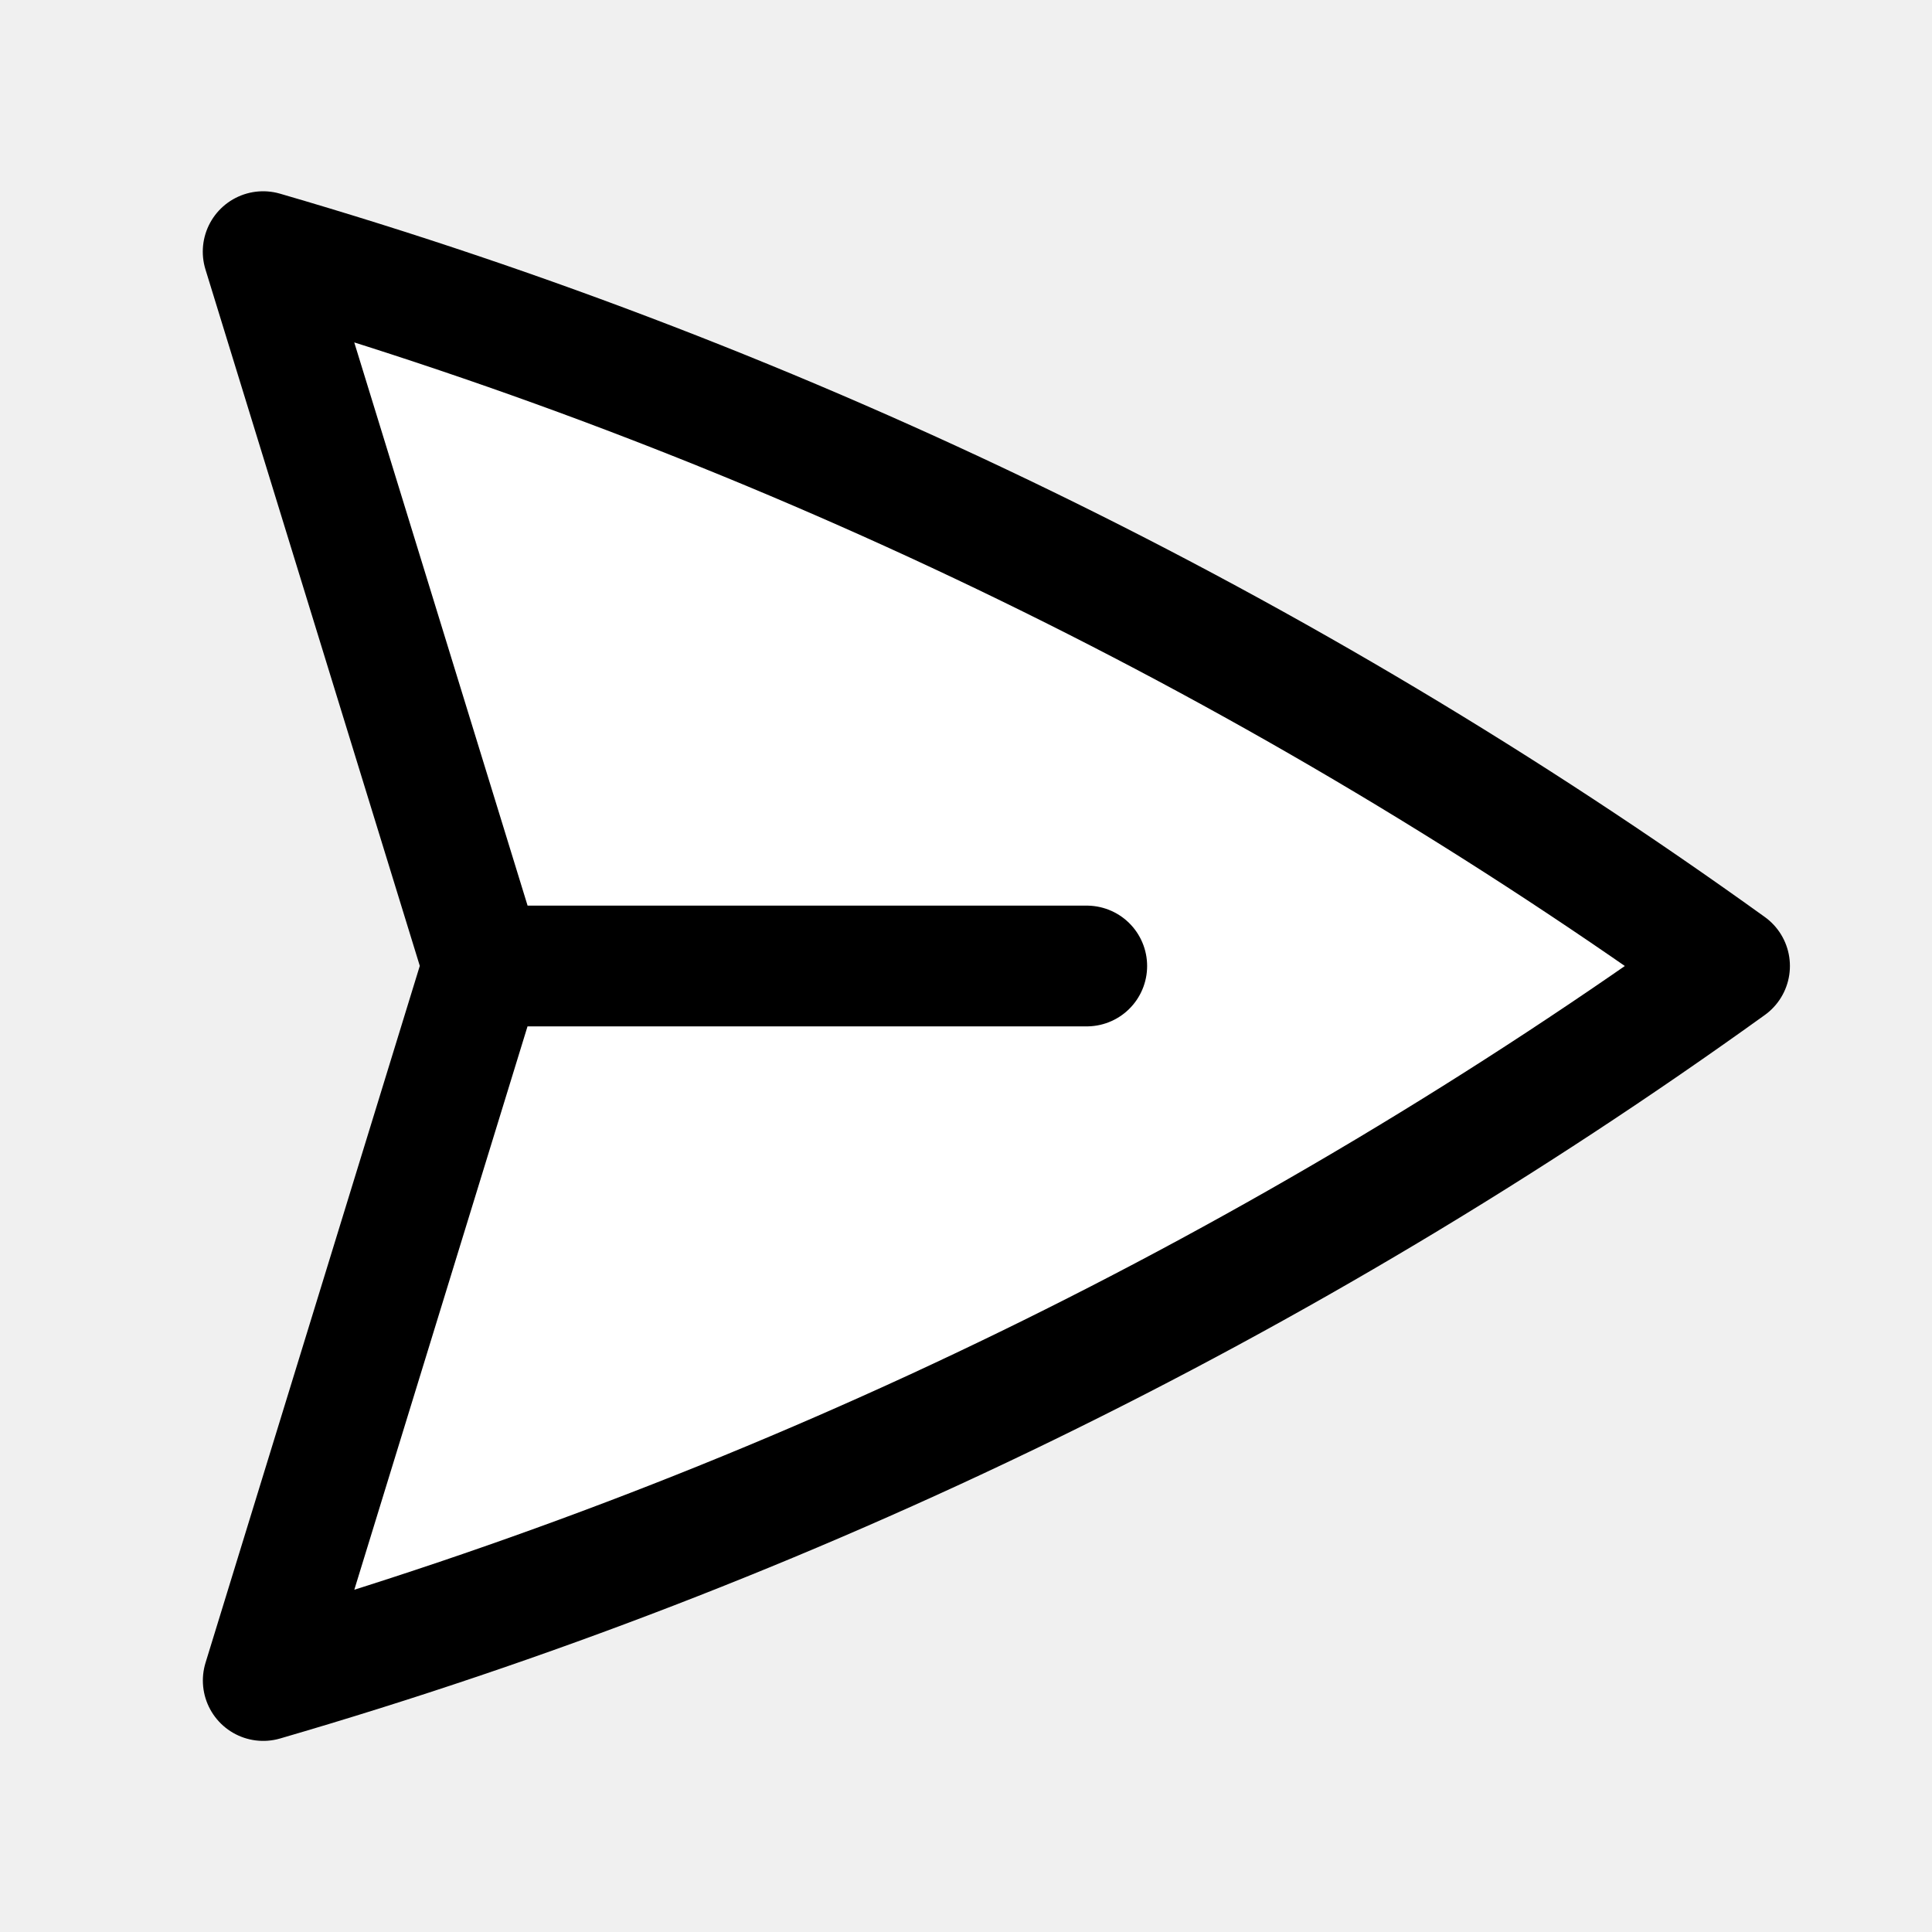
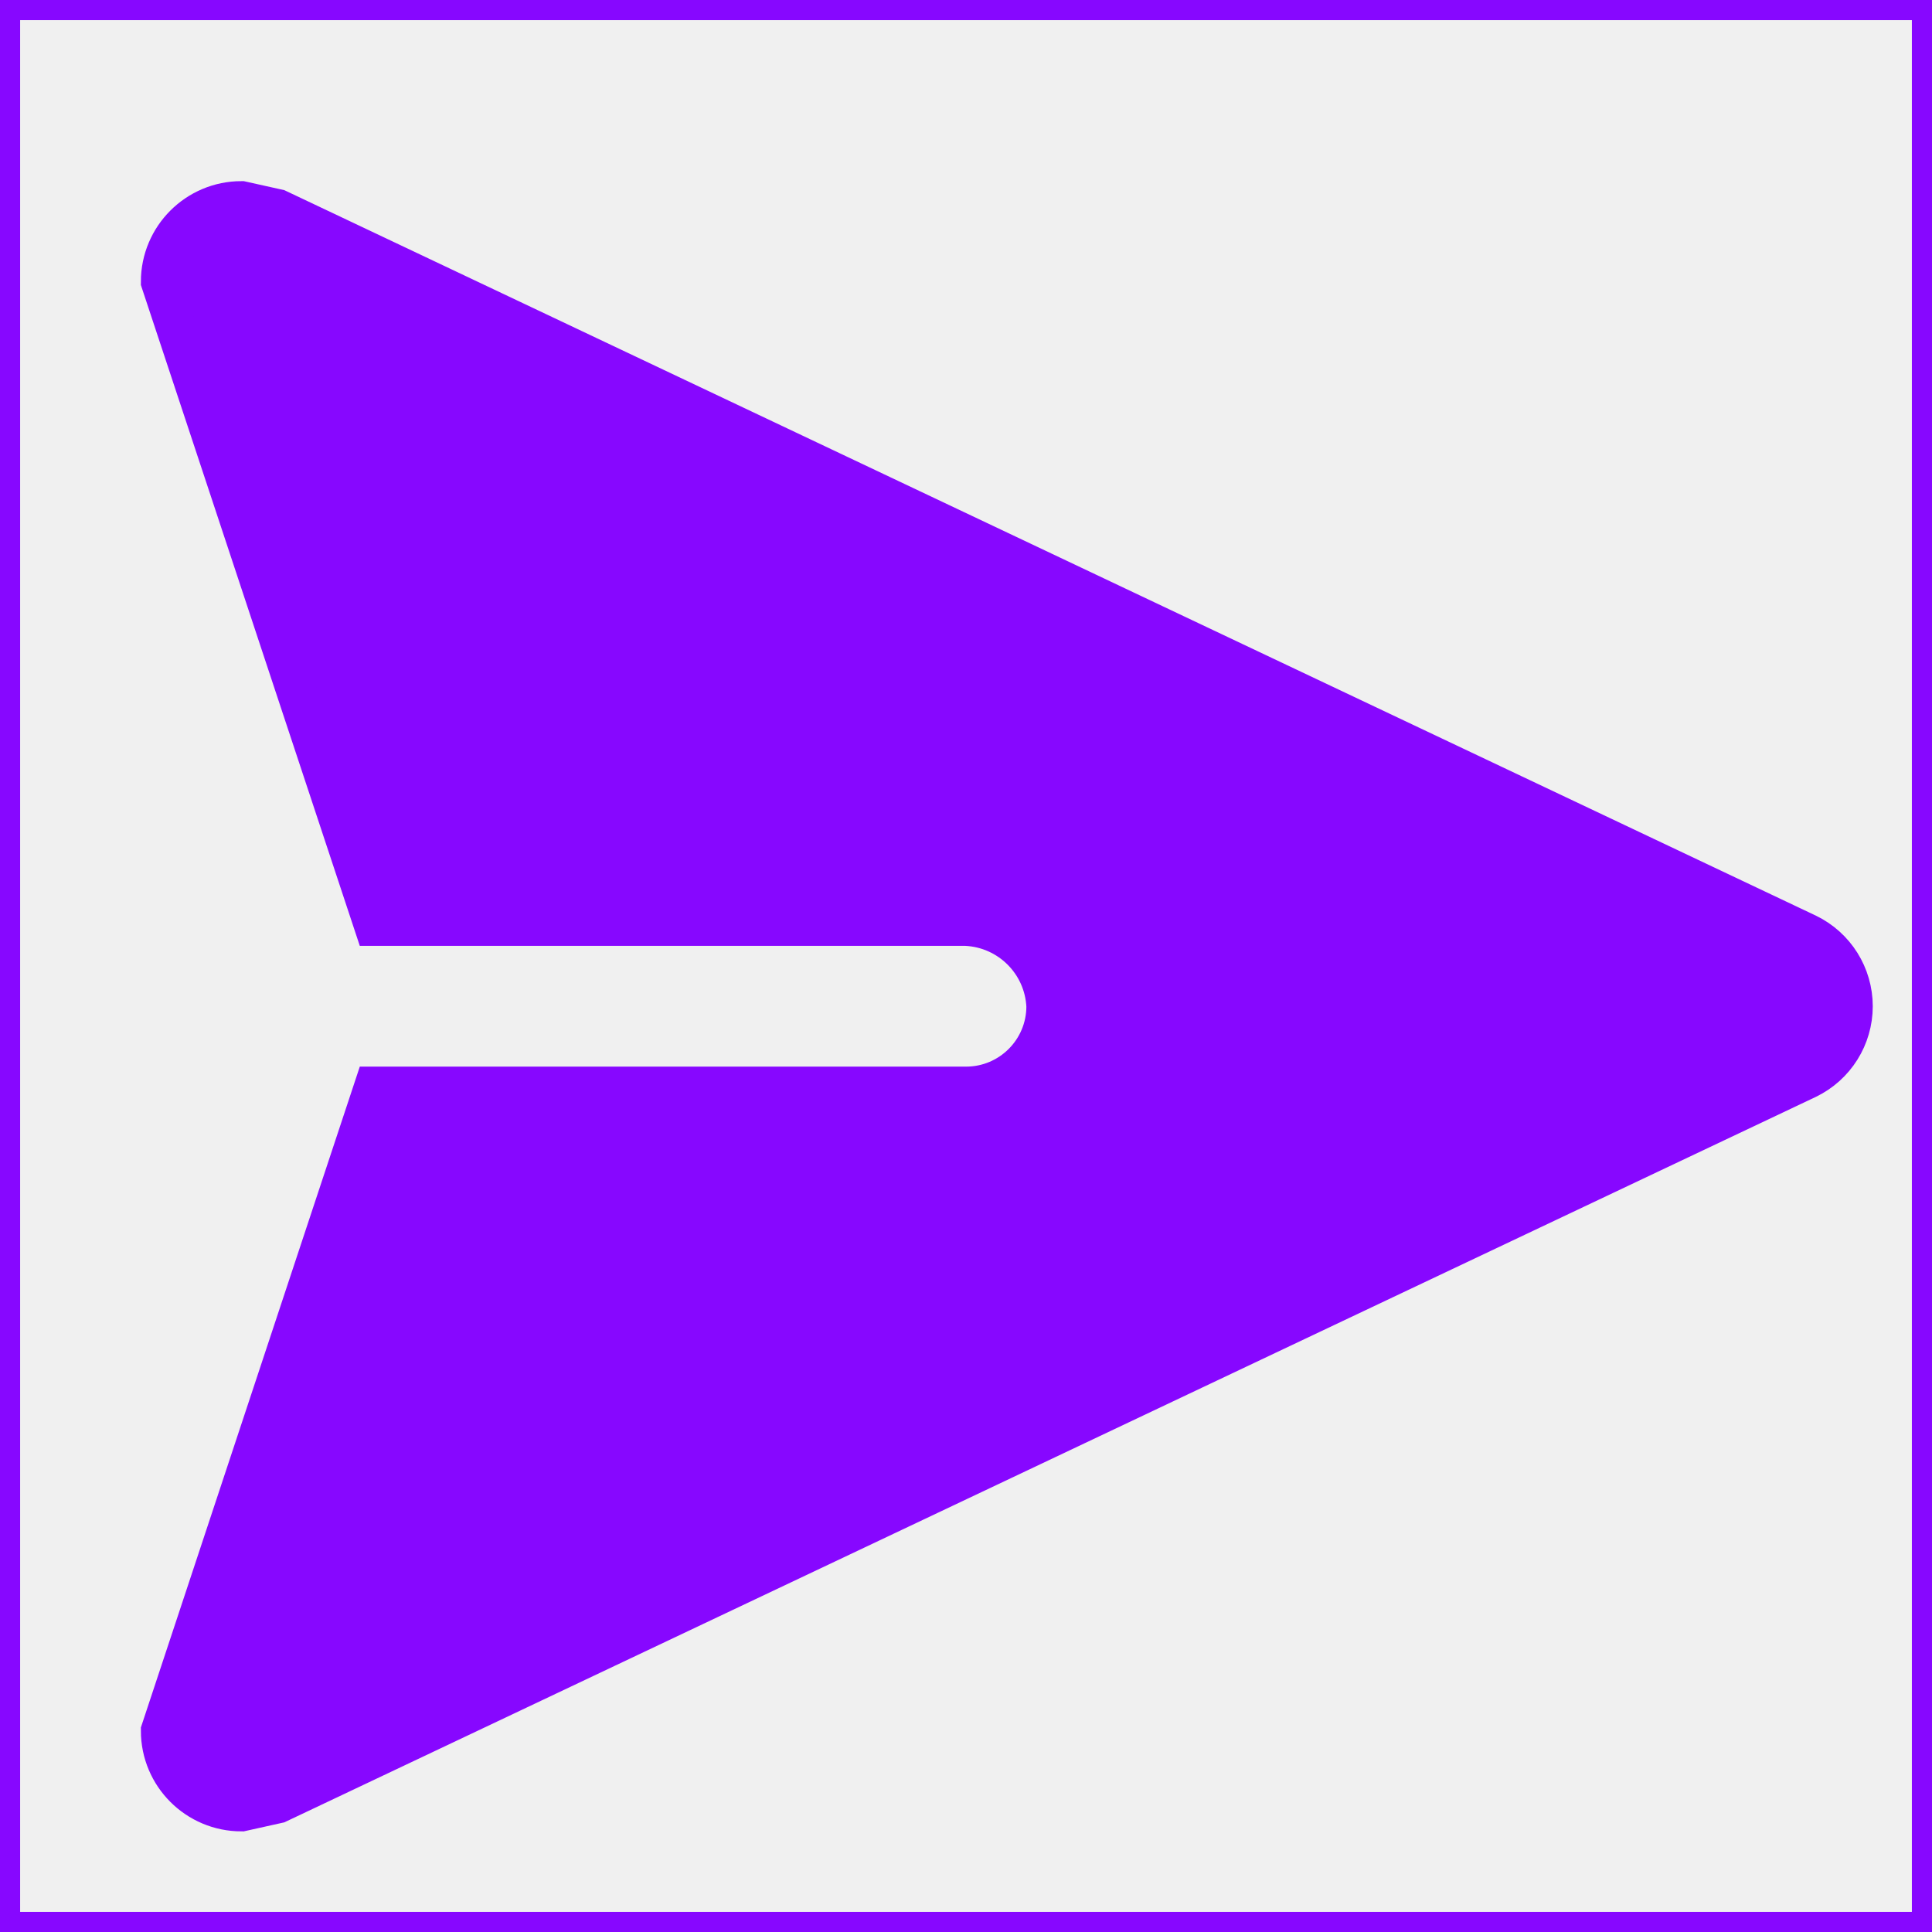
- <svg xmlns="http://www.w3.org/2000/svg" fill="#ffffff" viewBox="0 0 24 24" stroke-width="1.5" stroke="currentColor" class="w-6 h-6">
-   <path stroke-linecap="round" stroke-linejoin="round" d="M6 12L3.269 3.126A59.768 59.768 0 0121.485 12 59.77 59.77 0 013.27 20.876L5.999 12zm0 0h7.5" />
+ <svg xmlns="http://www.w3.org/2000/svg" viewBox="0 0 48 48" fill="#8707ff" stroke="#8707ff" transform="matrix(1, 0, 0, 1, 0, 0)">
+   <g id="SVGRepo_bgCarrier" stroke-width="0" />
+   <g id="SVGRepo_tracerCarrier" stroke-linecap="round" stroke-linejoin="round" />
+   <g id="SVGRepo_iconCarrier">
+     <g id="Layer_2" data-name="Layer 2">
+       <g id="invisible_box" data-name="invisible box">
+         <rect width="48" height="48" fill="none" />
+       </g>
+       <g id="icons_Q2" data-name="icons Q2">
+         <path d="M44.9,23.2l-38-18L6,5A2,2,0,0,0,4,7L9.3,23H24a2.1,2.1,0,0,1,2,2,2,2,0,0,1-2,2H9.3L4,43a2,2,0,0,0,2,2l.9-.2,38-18A2,2,0,0,0,44.9,23.2Z" />
+       </g>
+     </g>
+   </g>
</svg>
